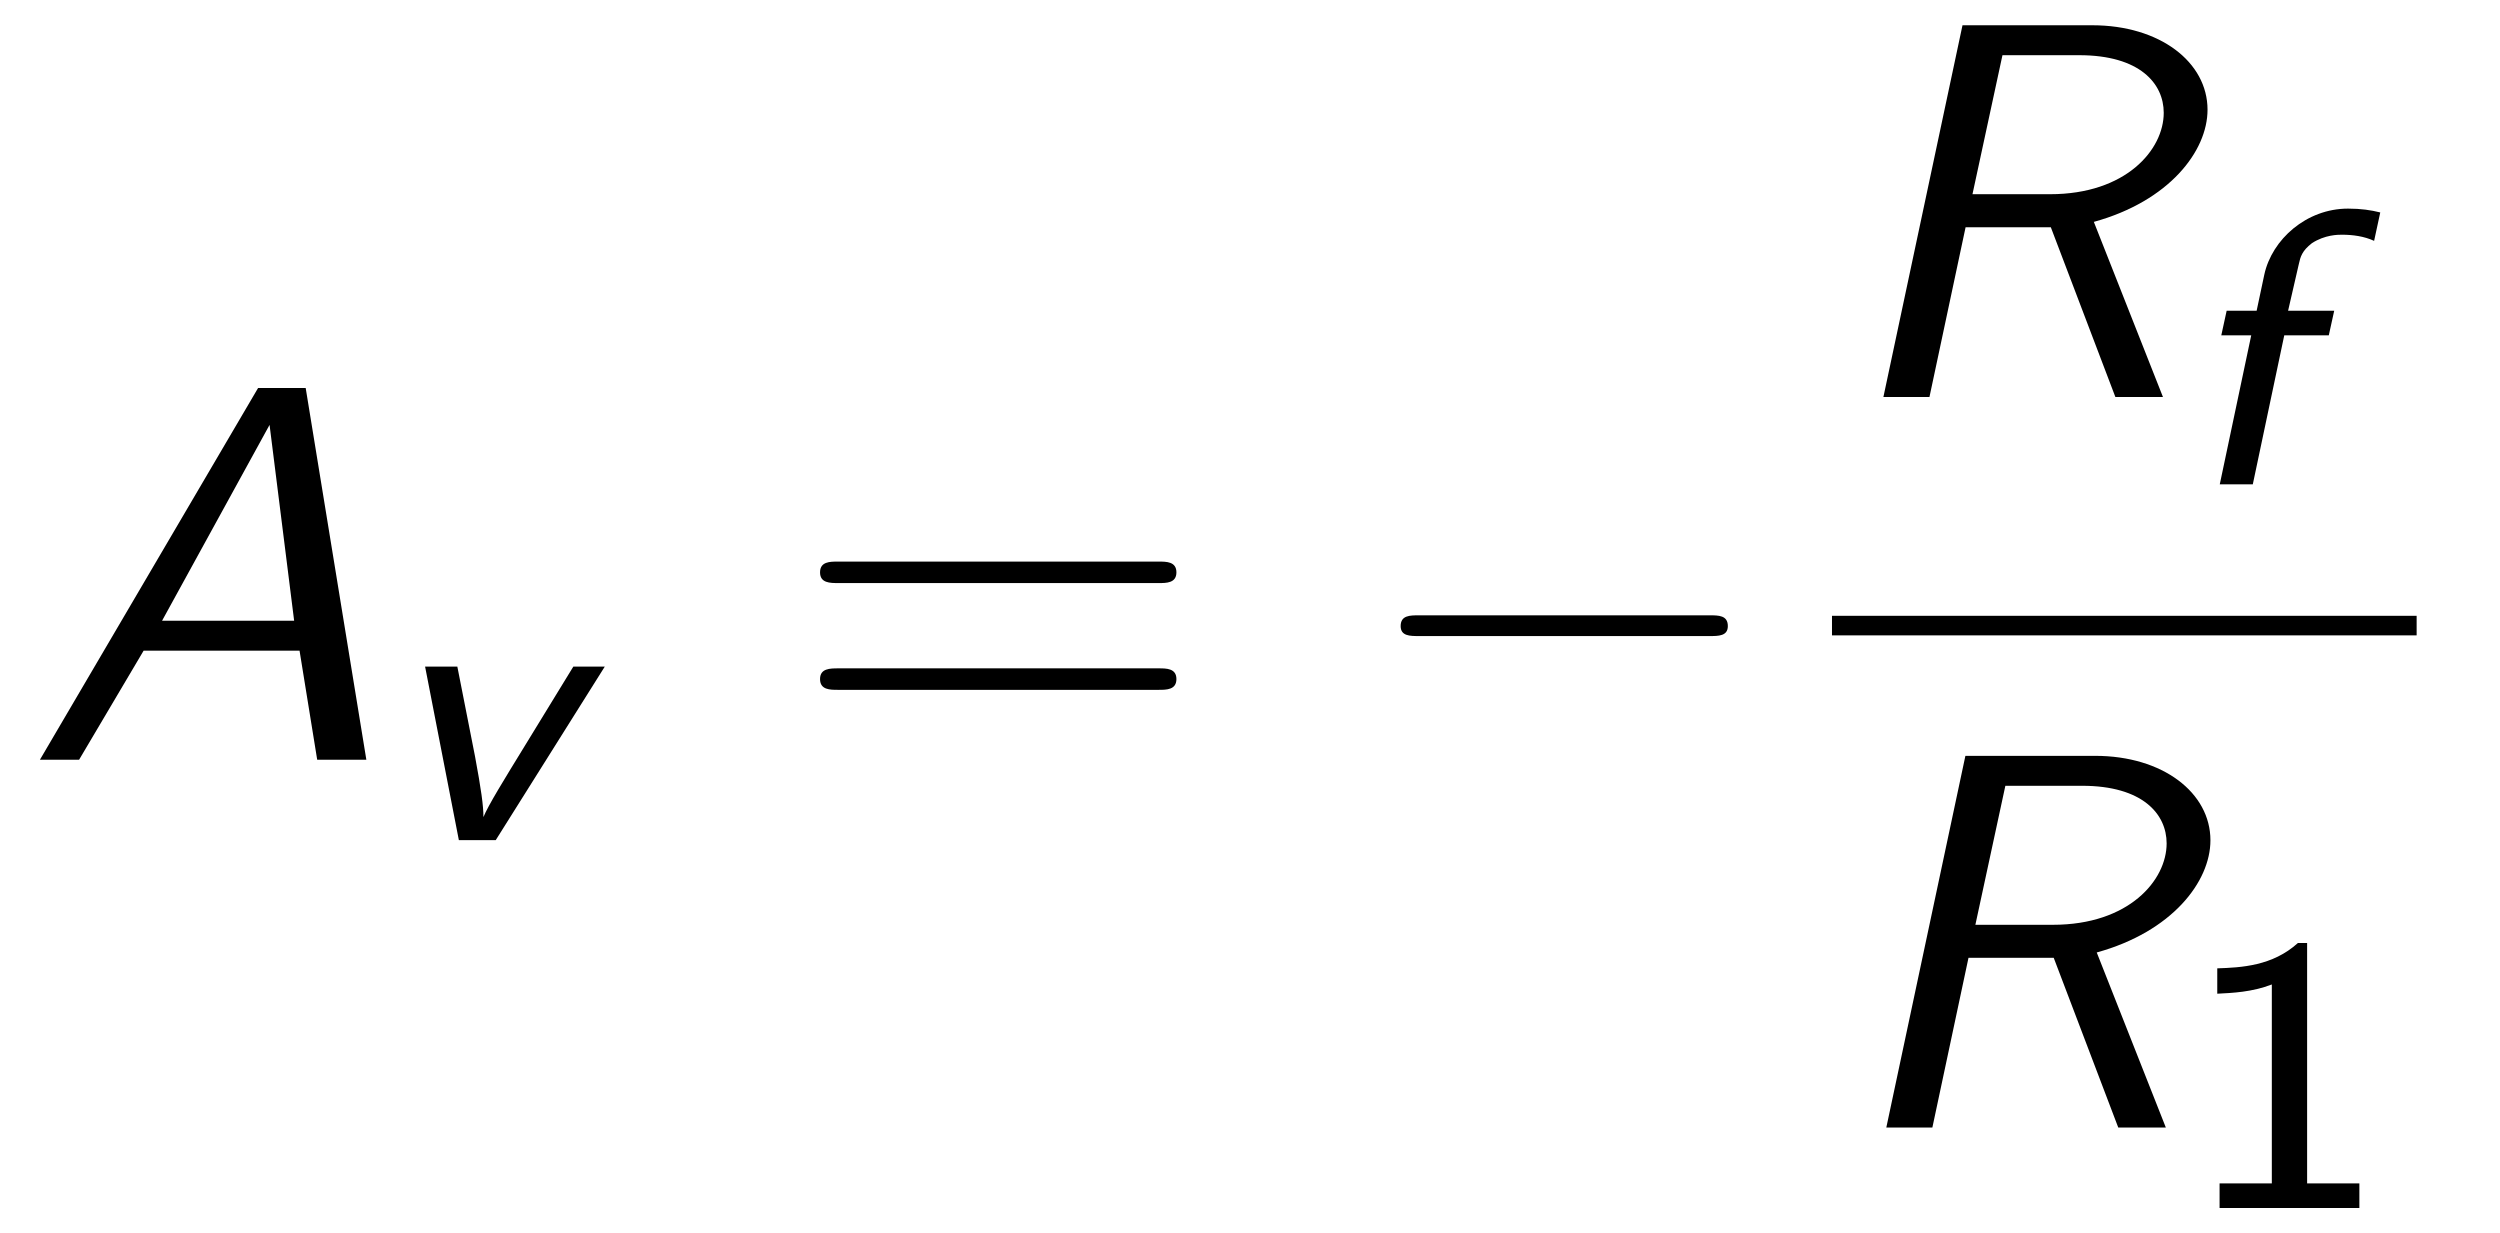
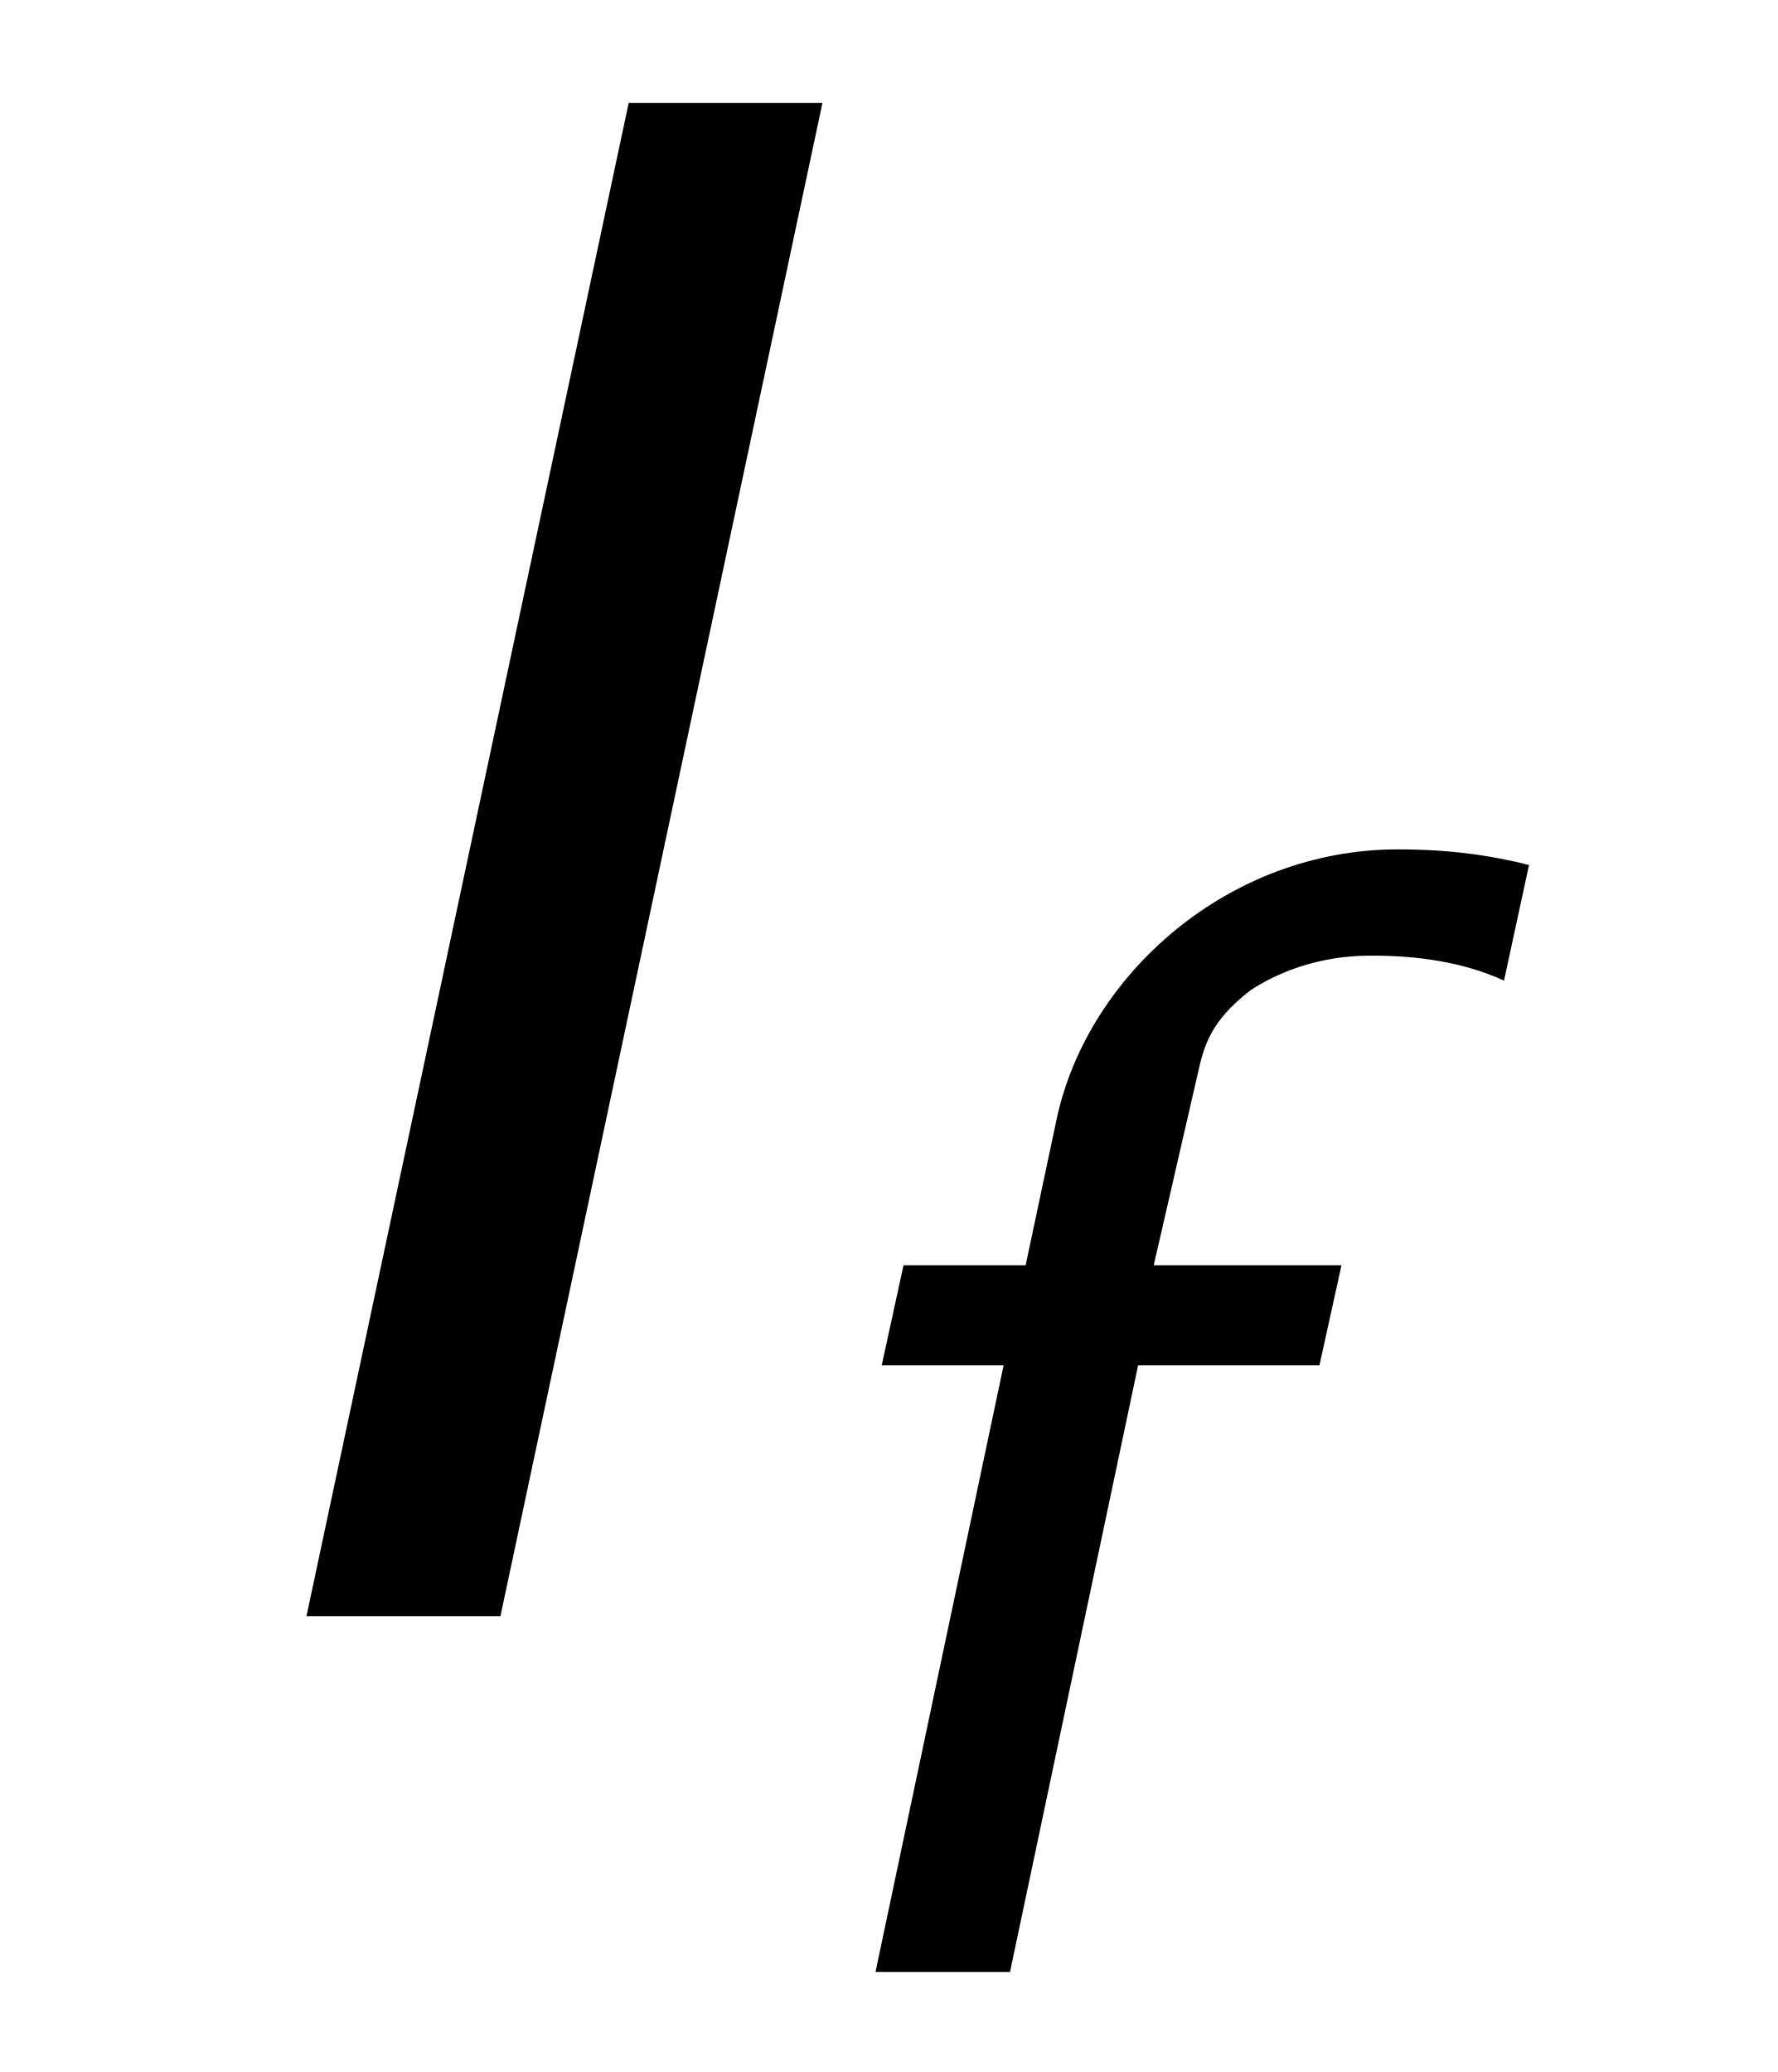
- <svg xmlns="http://www.w3.org/2000/svg" xmlns:xlink="http://www.w3.org/1999/xlink" viewBox="0 0 50.86 25.075">
+ <svg xmlns="http://www.w3.org/2000/svg" xmlns:xlink="http://www.w3.org/1999/xlink" viewBox="0 0 8.881 10.353">
  <defs>
    <g>
      <g id="glyph-0-0">
-         <path d="M 5.719 -7.562 L 4.75 -7.562 L 0.312 0 L 1.109 0 L 2.422 -2.219 L 5.594 -2.219 L 5.953 0 L 6.953 0 Z M 4.984 -6.812 L 5.484 -2.828 L 2.797 -2.828 Z M 4.984 -6.812 " />
-       </g>
-       <g id="glyph-0-1">
-         <path d="M 5.328 -3.562 C 6.859 -3.984 7.641 -5 7.641 -5.844 C 7.641 -6.812 6.672 -7.562 5.297 -7.562 L 2.656 -7.562 L 1.047 0 L 1.984 0 L 2.719 -3.453 L 4.453 -3.453 L 5.766 0 L 6.734 0 Z M 3.469 -6.953 L 5.031 -6.953 C 6.266 -6.953 6.75 -6.375 6.75 -5.781 C 6.75 -5.031 5.984 -4.125 4.438 -4.125 L 2.859 -4.125 Z M 3.469 -6.953 " />
+         <path d="M 3.609 -7.562 L 2.641 -7.562 L 1.031 0 L 2 0 Z M 3.609 -7.562 " />
      </g>
      <g id="glyph-1-0">
-         <path d="M 4.531 -3.531 L 3.891 -3.531 L 2.906 -1.922 C 2.484 -1.234 2.156 -0.703 2.062 -0.469 C 2.062 -0.703 2.016 -1.031 1.891 -1.703 L 1.531 -3.531 L 0.875 -3.531 L 1.562 0 L 2.312 0 Z M 4.531 -3.531 " />
-       </g>
-       <g id="glyph-1-1">
        <path d="M 2.156 -3.031 L 3.062 -3.031 L 3.172 -3.531 L 2.234 -3.531 L 2.453 -4.484 C 2.484 -4.625 2.516 -4.75 2.719 -4.906 C 2.984 -5.078 3.25 -5.078 3.328 -5.078 C 3.547 -5.078 3.781 -5.047 3.984 -4.953 L 4.109 -5.531 C 3.922 -5.578 3.719 -5.609 3.453 -5.609 C 2.609 -5.609 1.906 -4.984 1.75 -4.266 L 1.594 -3.531 L 0.984 -3.531 L 0.875 -3.031 L 1.484 -3.031 L 0.844 0 L 1.516 0 Z M 2.156 -3.031 " />
-       </g>
-       <g id="glyph-2-0">
-         <path d="M 7.5 -3.594 C 7.656 -3.594 7.859 -3.594 7.859 -3.812 C 7.859 -4.031 7.656 -4.031 7.5 -4.031 L 0.969 -4.031 C 0.812 -4.031 0.609 -4.031 0.609 -3.812 C 0.609 -3.594 0.812 -3.594 0.984 -3.594 Z M 7.5 -1.422 C 7.656 -1.422 7.859 -1.422 7.859 -1.641 C 7.859 -1.859 7.656 -1.859 7.5 -1.859 L 0.984 -1.859 C 0.812 -1.859 0.609 -1.859 0.609 -1.641 C 0.609 -1.422 0.812 -1.422 0.969 -1.422 Z M 7.5 -1.422 " />
-       </g>
-       <g id="glyph-3-0">
-         <path d="M 7.188 -2.516 C 7.375 -2.516 7.562 -2.516 7.562 -2.719 C 7.562 -2.938 7.375 -2.938 7.188 -2.938 L 1.281 -2.938 C 1.094 -2.938 0.906 -2.938 0.906 -2.719 C 0.906 -2.516 1.094 -2.516 1.281 -2.516 Z M 7.188 -2.516 " />
-       </g>
-       <g id="glyph-4-0">
-         <path d="M 2.562 -5.391 L 2.375 -5.391 C 1.859 -4.922 1.219 -4.891 0.734 -4.875 L 0.734 -4.359 C 1.047 -4.375 1.438 -4.391 1.844 -4.547 L 1.844 -0.5 L 0.781 -0.5 L 0.781 0 L 3.625 0 L 3.625 -0.5 L 2.562 -0.5 Z M 2.562 -5.391 " />
      </g>
    </g>
  </defs>
  <g fill="rgb(0%, 0%, 0%)" fill-opacity="1">
-     <use xlink:href="#glyph-0-0" x="0.5" y="15.456" />
+     <use xlink:href="#glyph-0-0" x="0.5" y="8.076" />
  </g>
  <g fill="rgb(0%, 0%, 0%)" fill-opacity="1">
-     <use xlink:href="#glyph-1-0" x="7.773" y="17.092" />
-   </g>
-   <g fill="rgb(0%, 0%, 0%)" fill-opacity="1">
-     <use xlink:href="#glyph-2-0" x="16.074" y="15.456" />
-   </g>
-   <g fill="rgb(0%, 0%, 0%)" fill-opacity="1">
-     <use xlink:href="#glyph-3-0" x="27.589" y="15.456" />
-   </g>
-   <g fill="rgb(0%, 0%, 0%)" fill-opacity="1">
-     <use xlink:href="#glyph-0-1" x="37.269" y="8.076" />
-   </g>
-   <g fill="rgb(0%, 0%, 0%)" fill-opacity="1">
-     <use xlink:href="#glyph-1-1" x="44.315" y="9.853" />
-   </g>
-   <path fill="none" stroke-width="0.398" stroke-linecap="butt" stroke-linejoin="miter" stroke="rgb(0%, 0%, 0%)" stroke-opacity="1" stroke-miterlimit="10" d="M 0.001 0.001 L 11.895 0.001 " transform="matrix(1, 0, 0, -1, 37.269, 12.728)" />
-   <g fill="rgb(0%, 0%, 0%)" fill-opacity="1">
-     <use xlink:href="#glyph-0-1" x="37.328" y="22.939" />
-   </g>
-   <g fill="rgb(0%, 0%, 0%)" fill-opacity="1">
-     <use xlink:href="#glyph-4-0" x="44.374" y="24.575" />
+     <use xlink:href="#glyph-1-0" x="3.53" y="9.853" />
  </g>
</svg>
